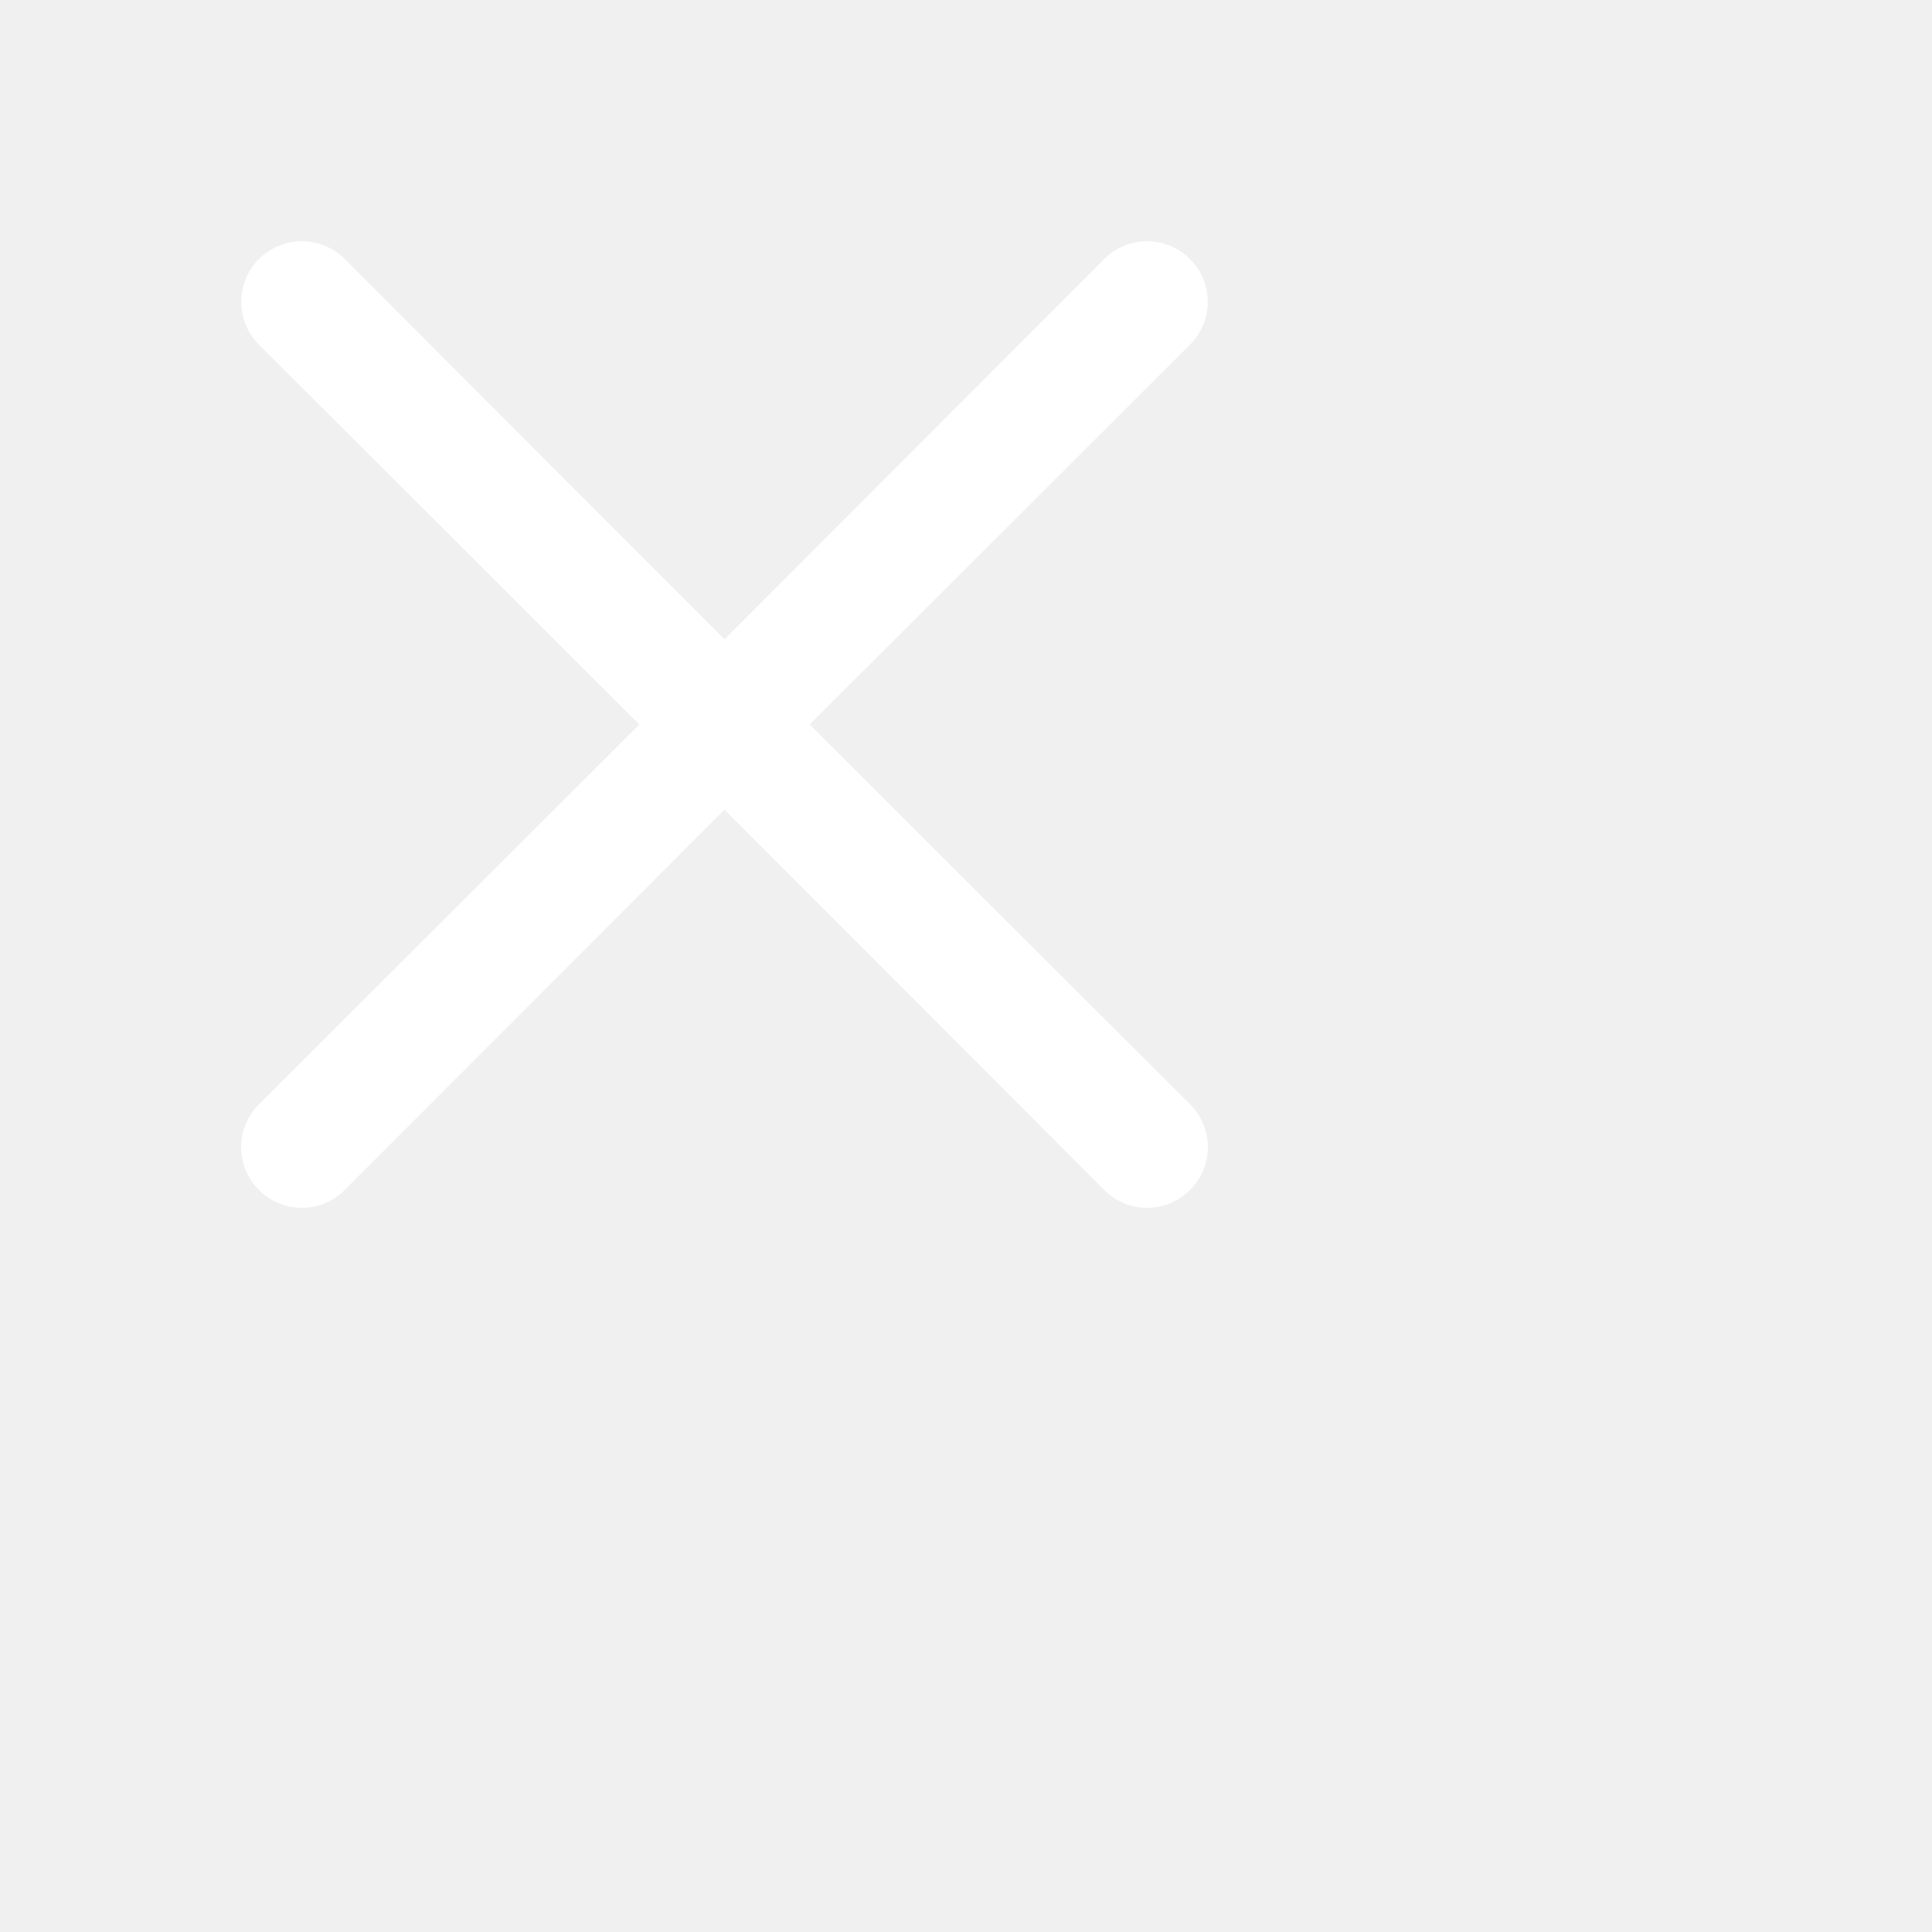
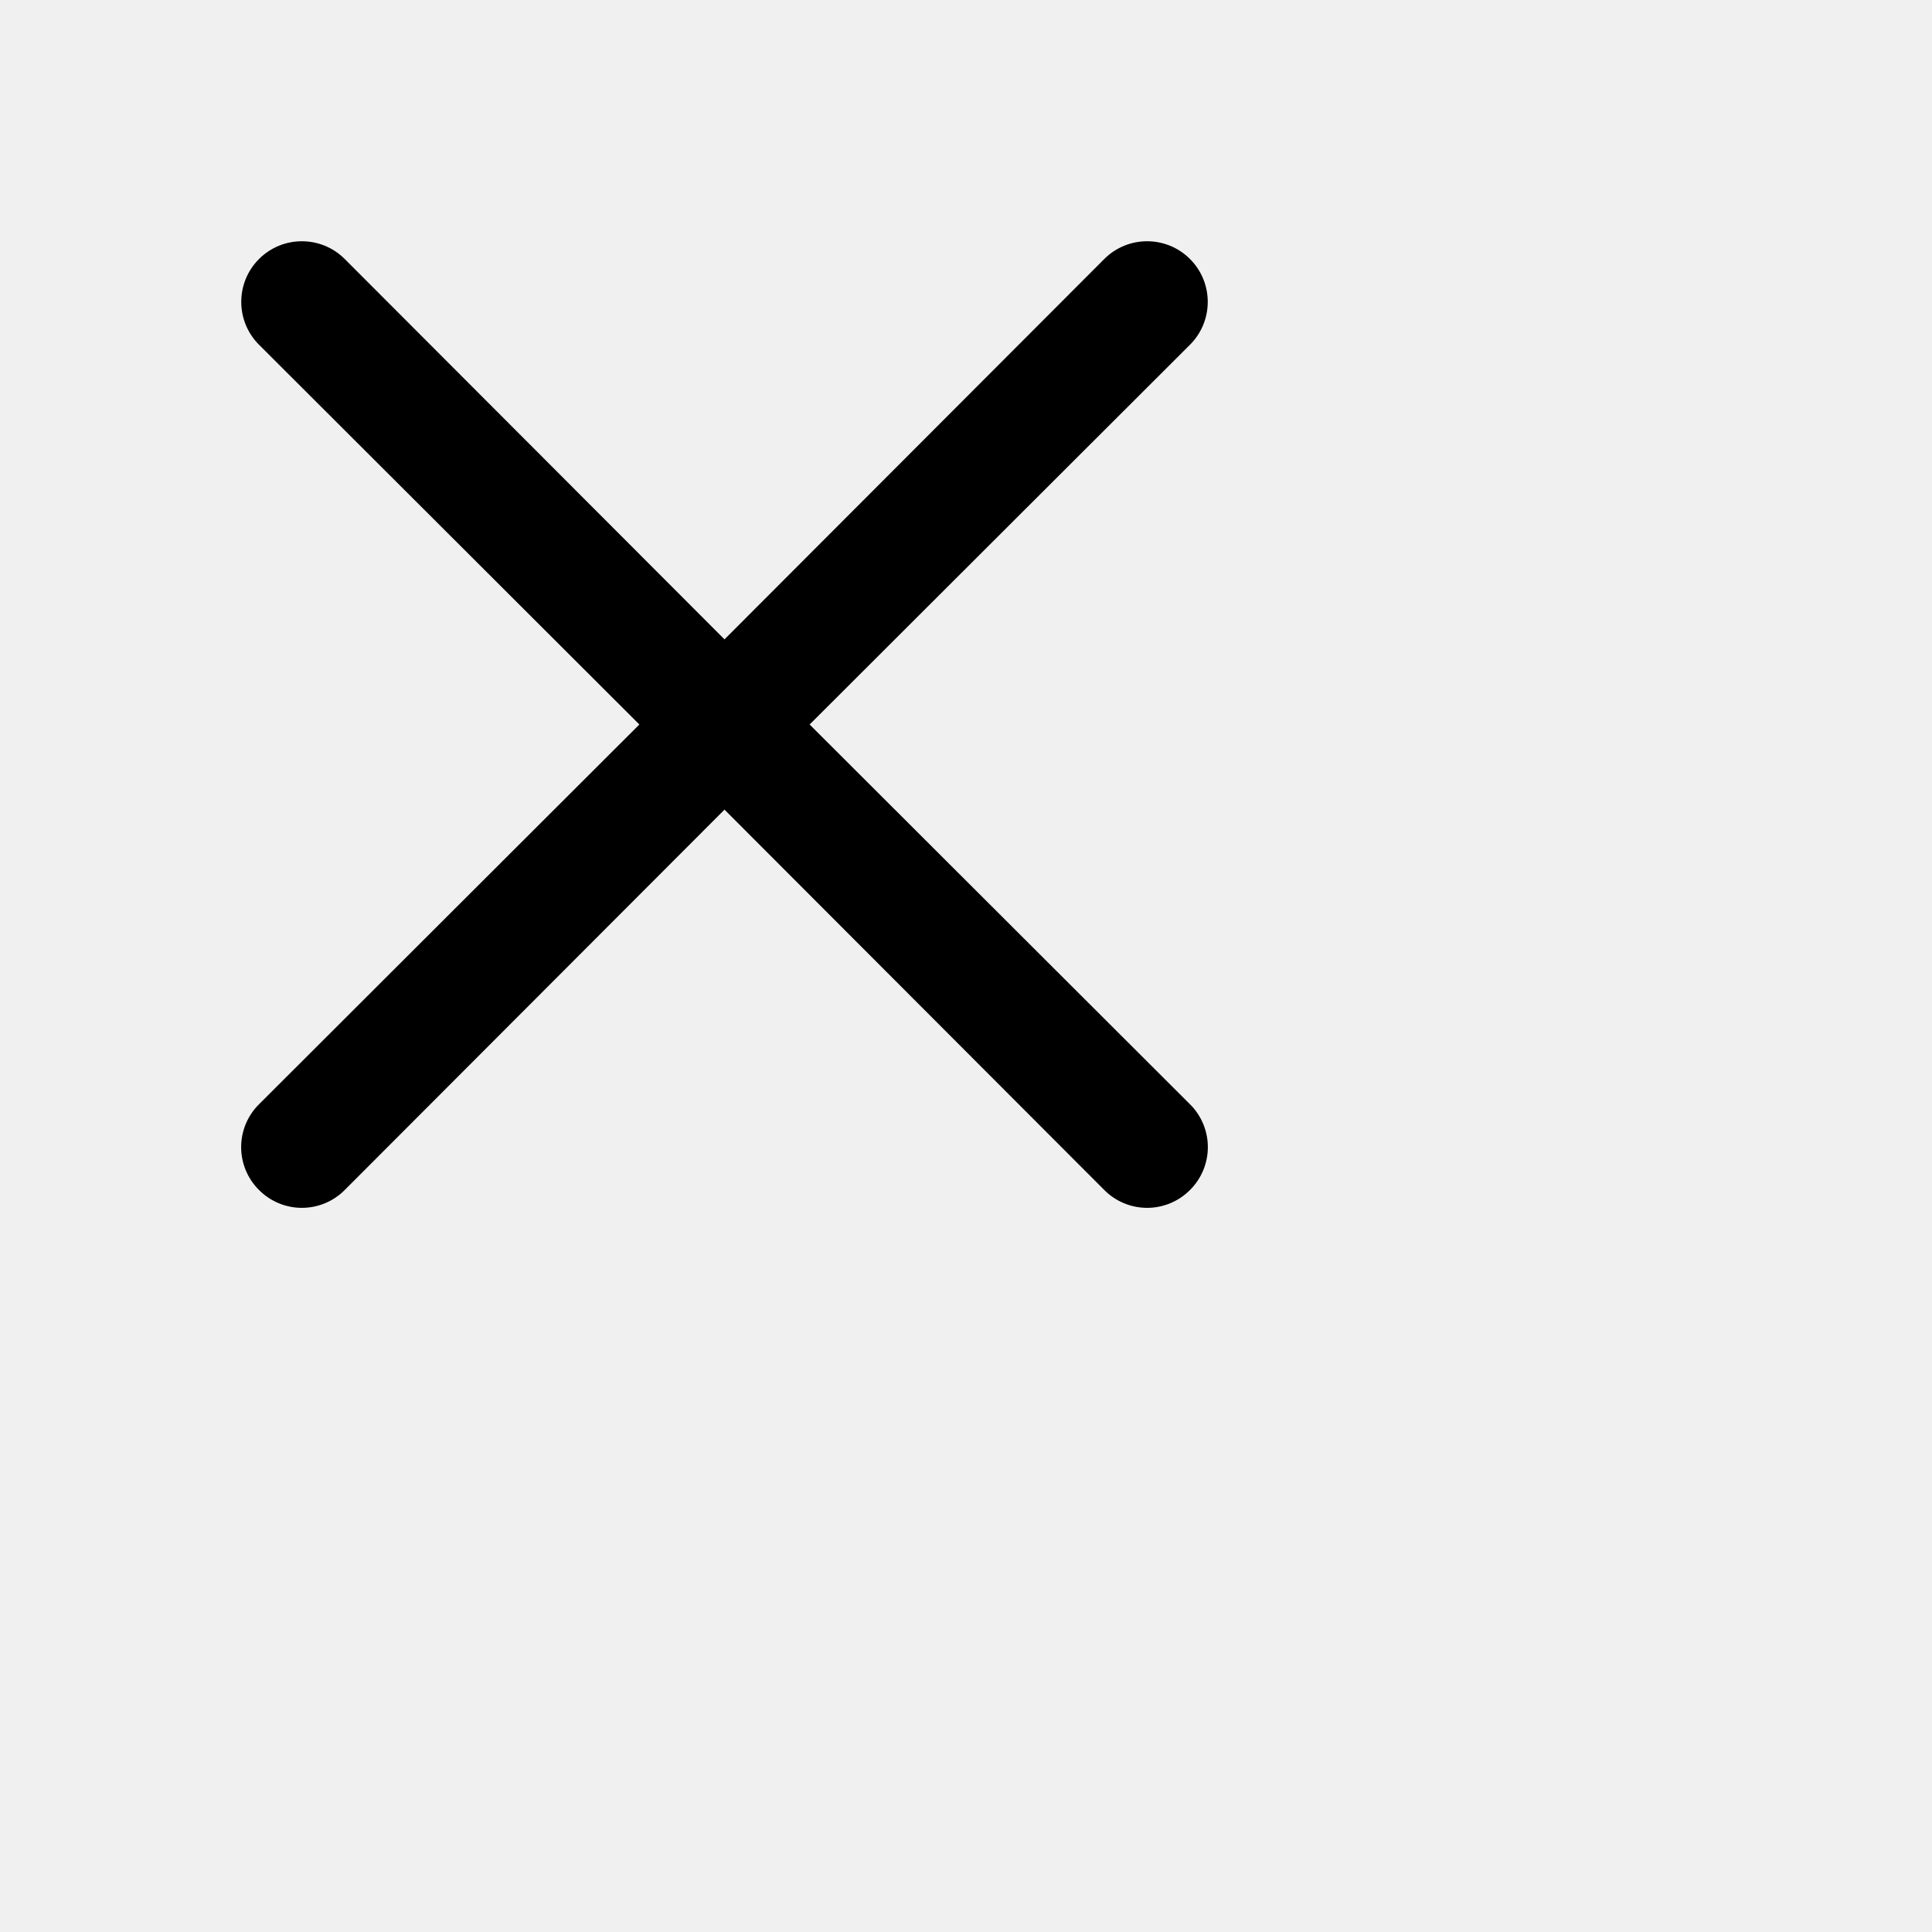
- <svg xmlns="http://www.w3.org/2000/svg" fill="white" height="32px" version="1.1" viewBox="0 0 32 32" width="32px" id="close">
-   <path d="M13.41,12l6.3-6.29a1,1,0,1,0-1.42-1.42L12,10.59,5.71,4.29A1,1,0,0,0,4.29,5.71L10.59,12l-6.3,6.29a1,1,0,0,0,0,1.42,1,1,0,0,0,1.42,0L12,13.41l6.29,6.3a1,1,0,0,0,1.42,0,1,1,0,0,0,0-1.42Z" />
+ <svg xmlns="http://www.w3.org/2000/svg" fill="currentColor" viewBox="0 0 32 32" height="32px" version="1.1" width="32px" id="close">
+   <path fill="currentColor" d="M13.41,12l6.3-6.29a1,1,0,1,0-1.42-1.42L12,10.59,5.71,4.29A1,1,0,0,0,4.29,5.71L10.59,12l-6.3,6.29a1,1,0,0,0,0,1.42,1,1,0,0,0,1.42,0L12,13.41l6.29,6.3a1,1,0,0,0,1.42,0,1,1,0,0,0,0-1.42Z" />
</svg>
